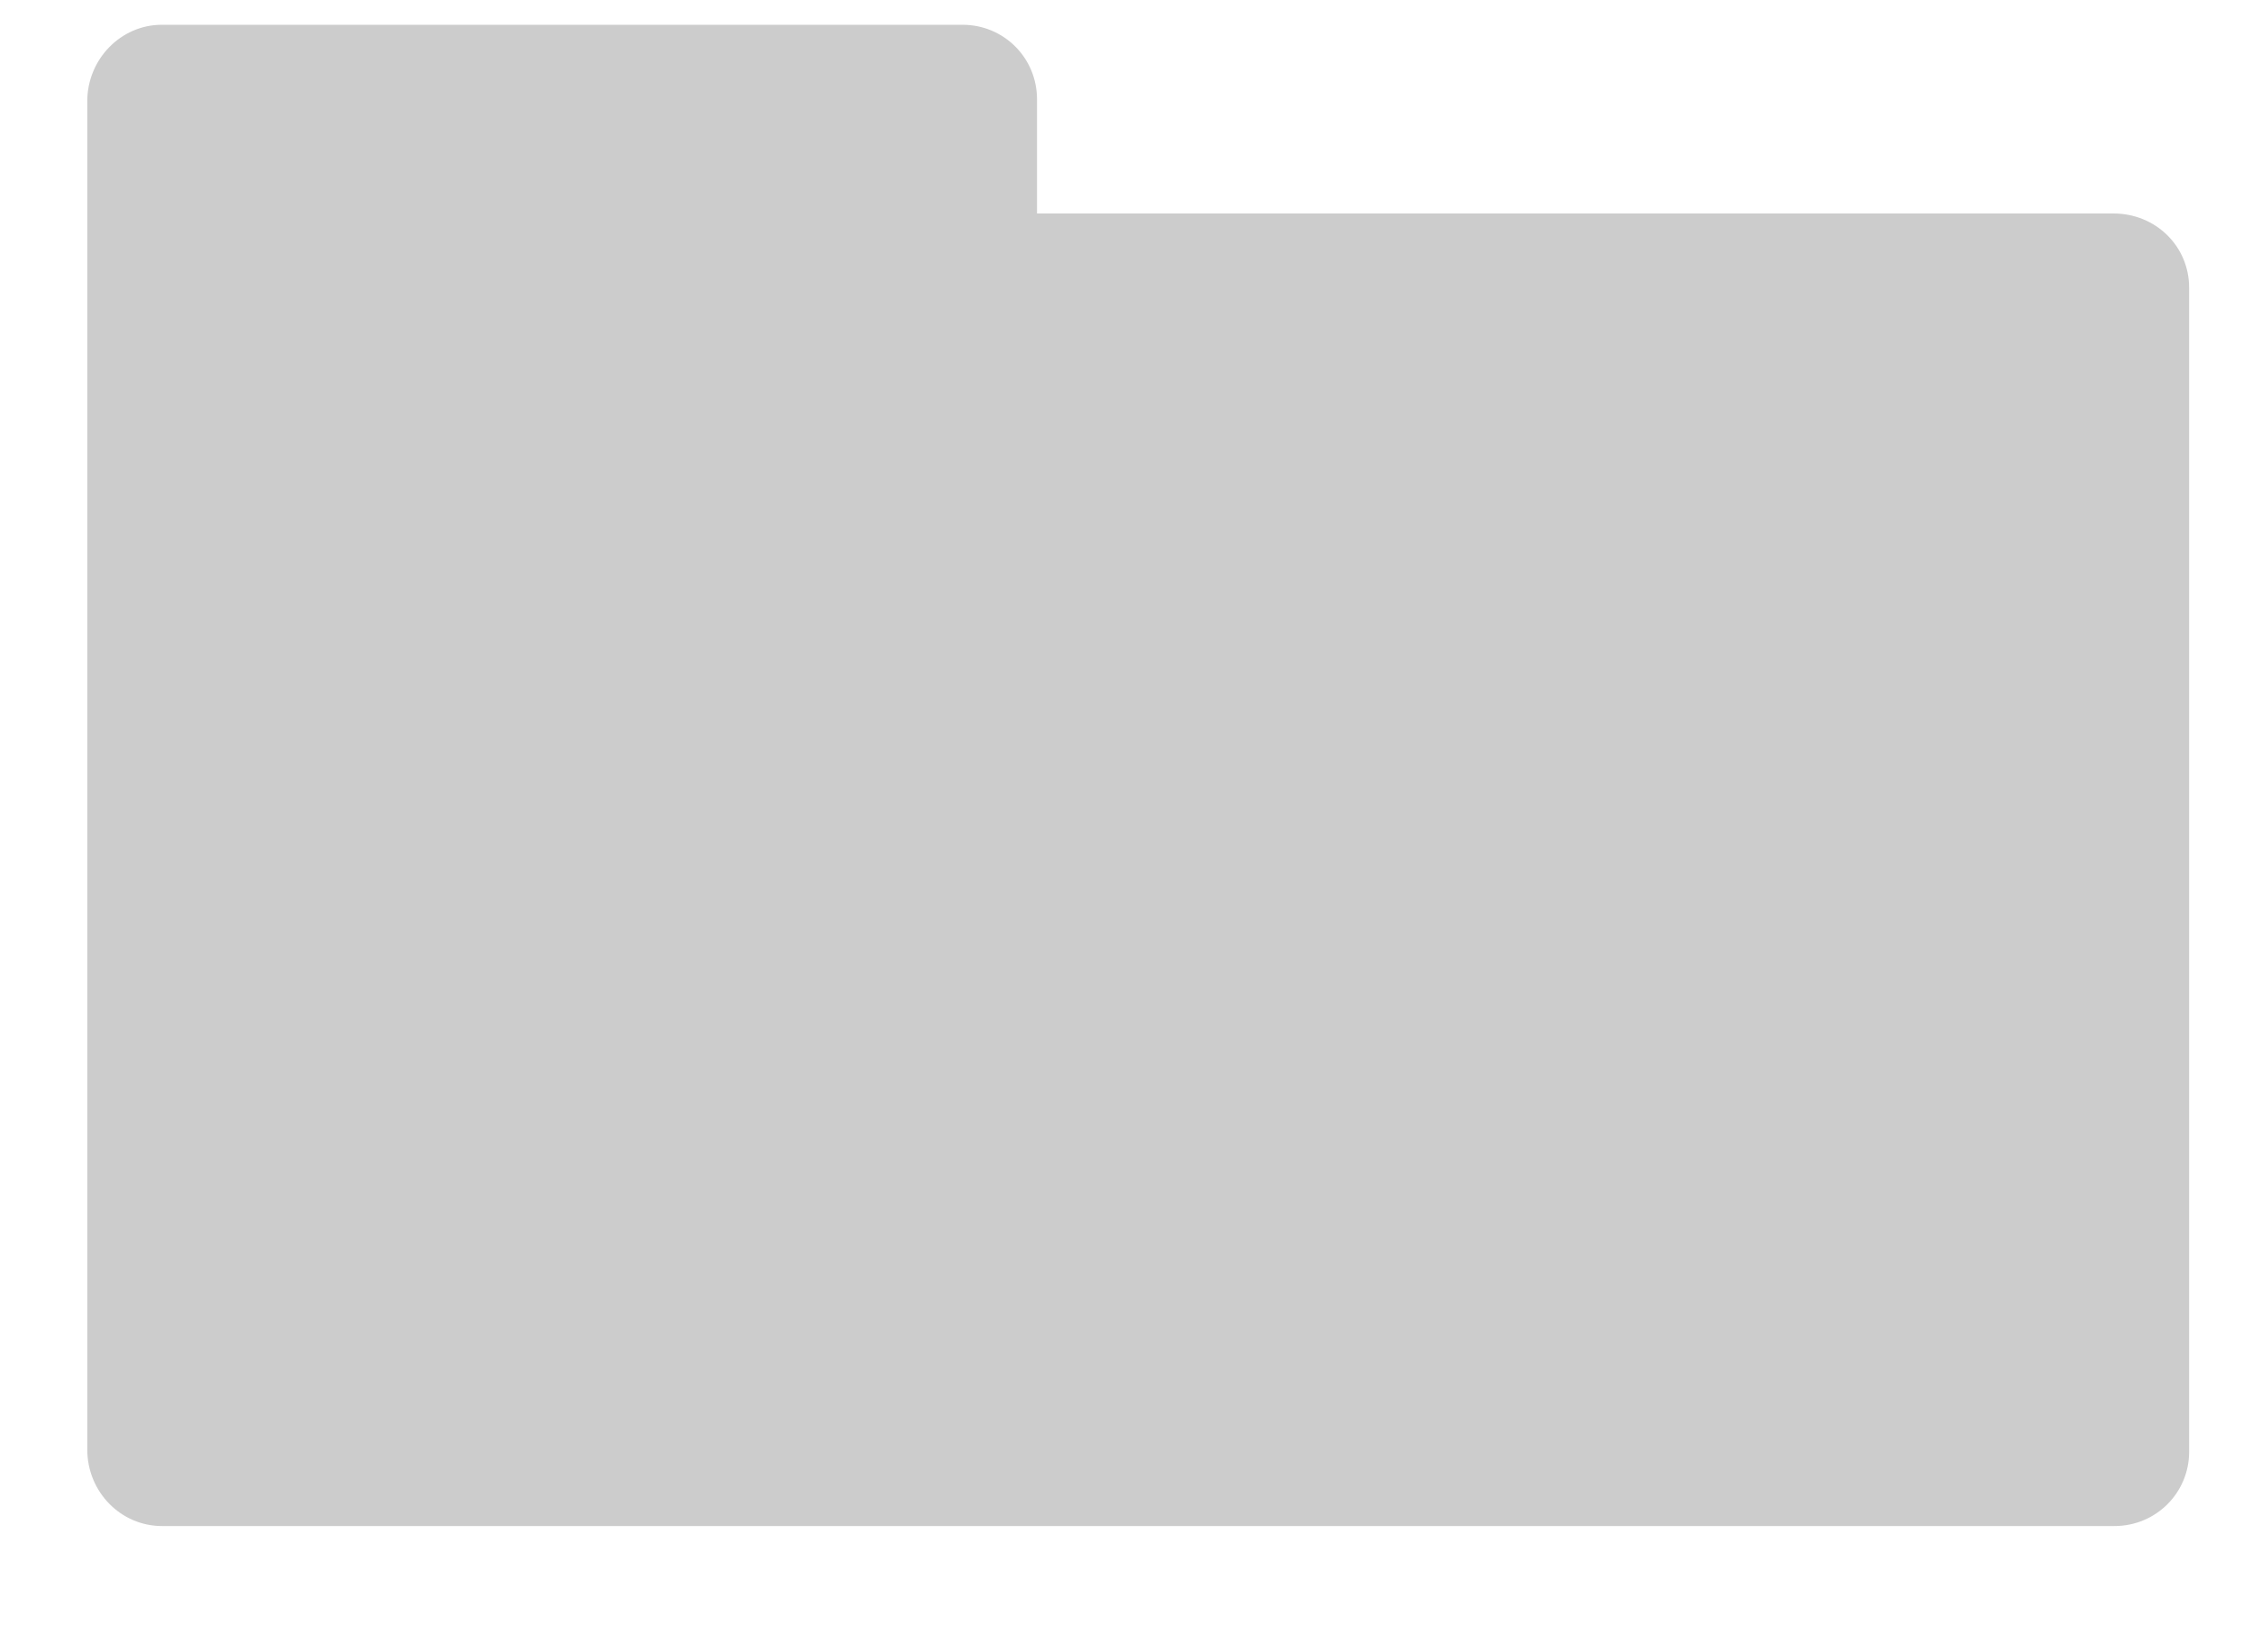
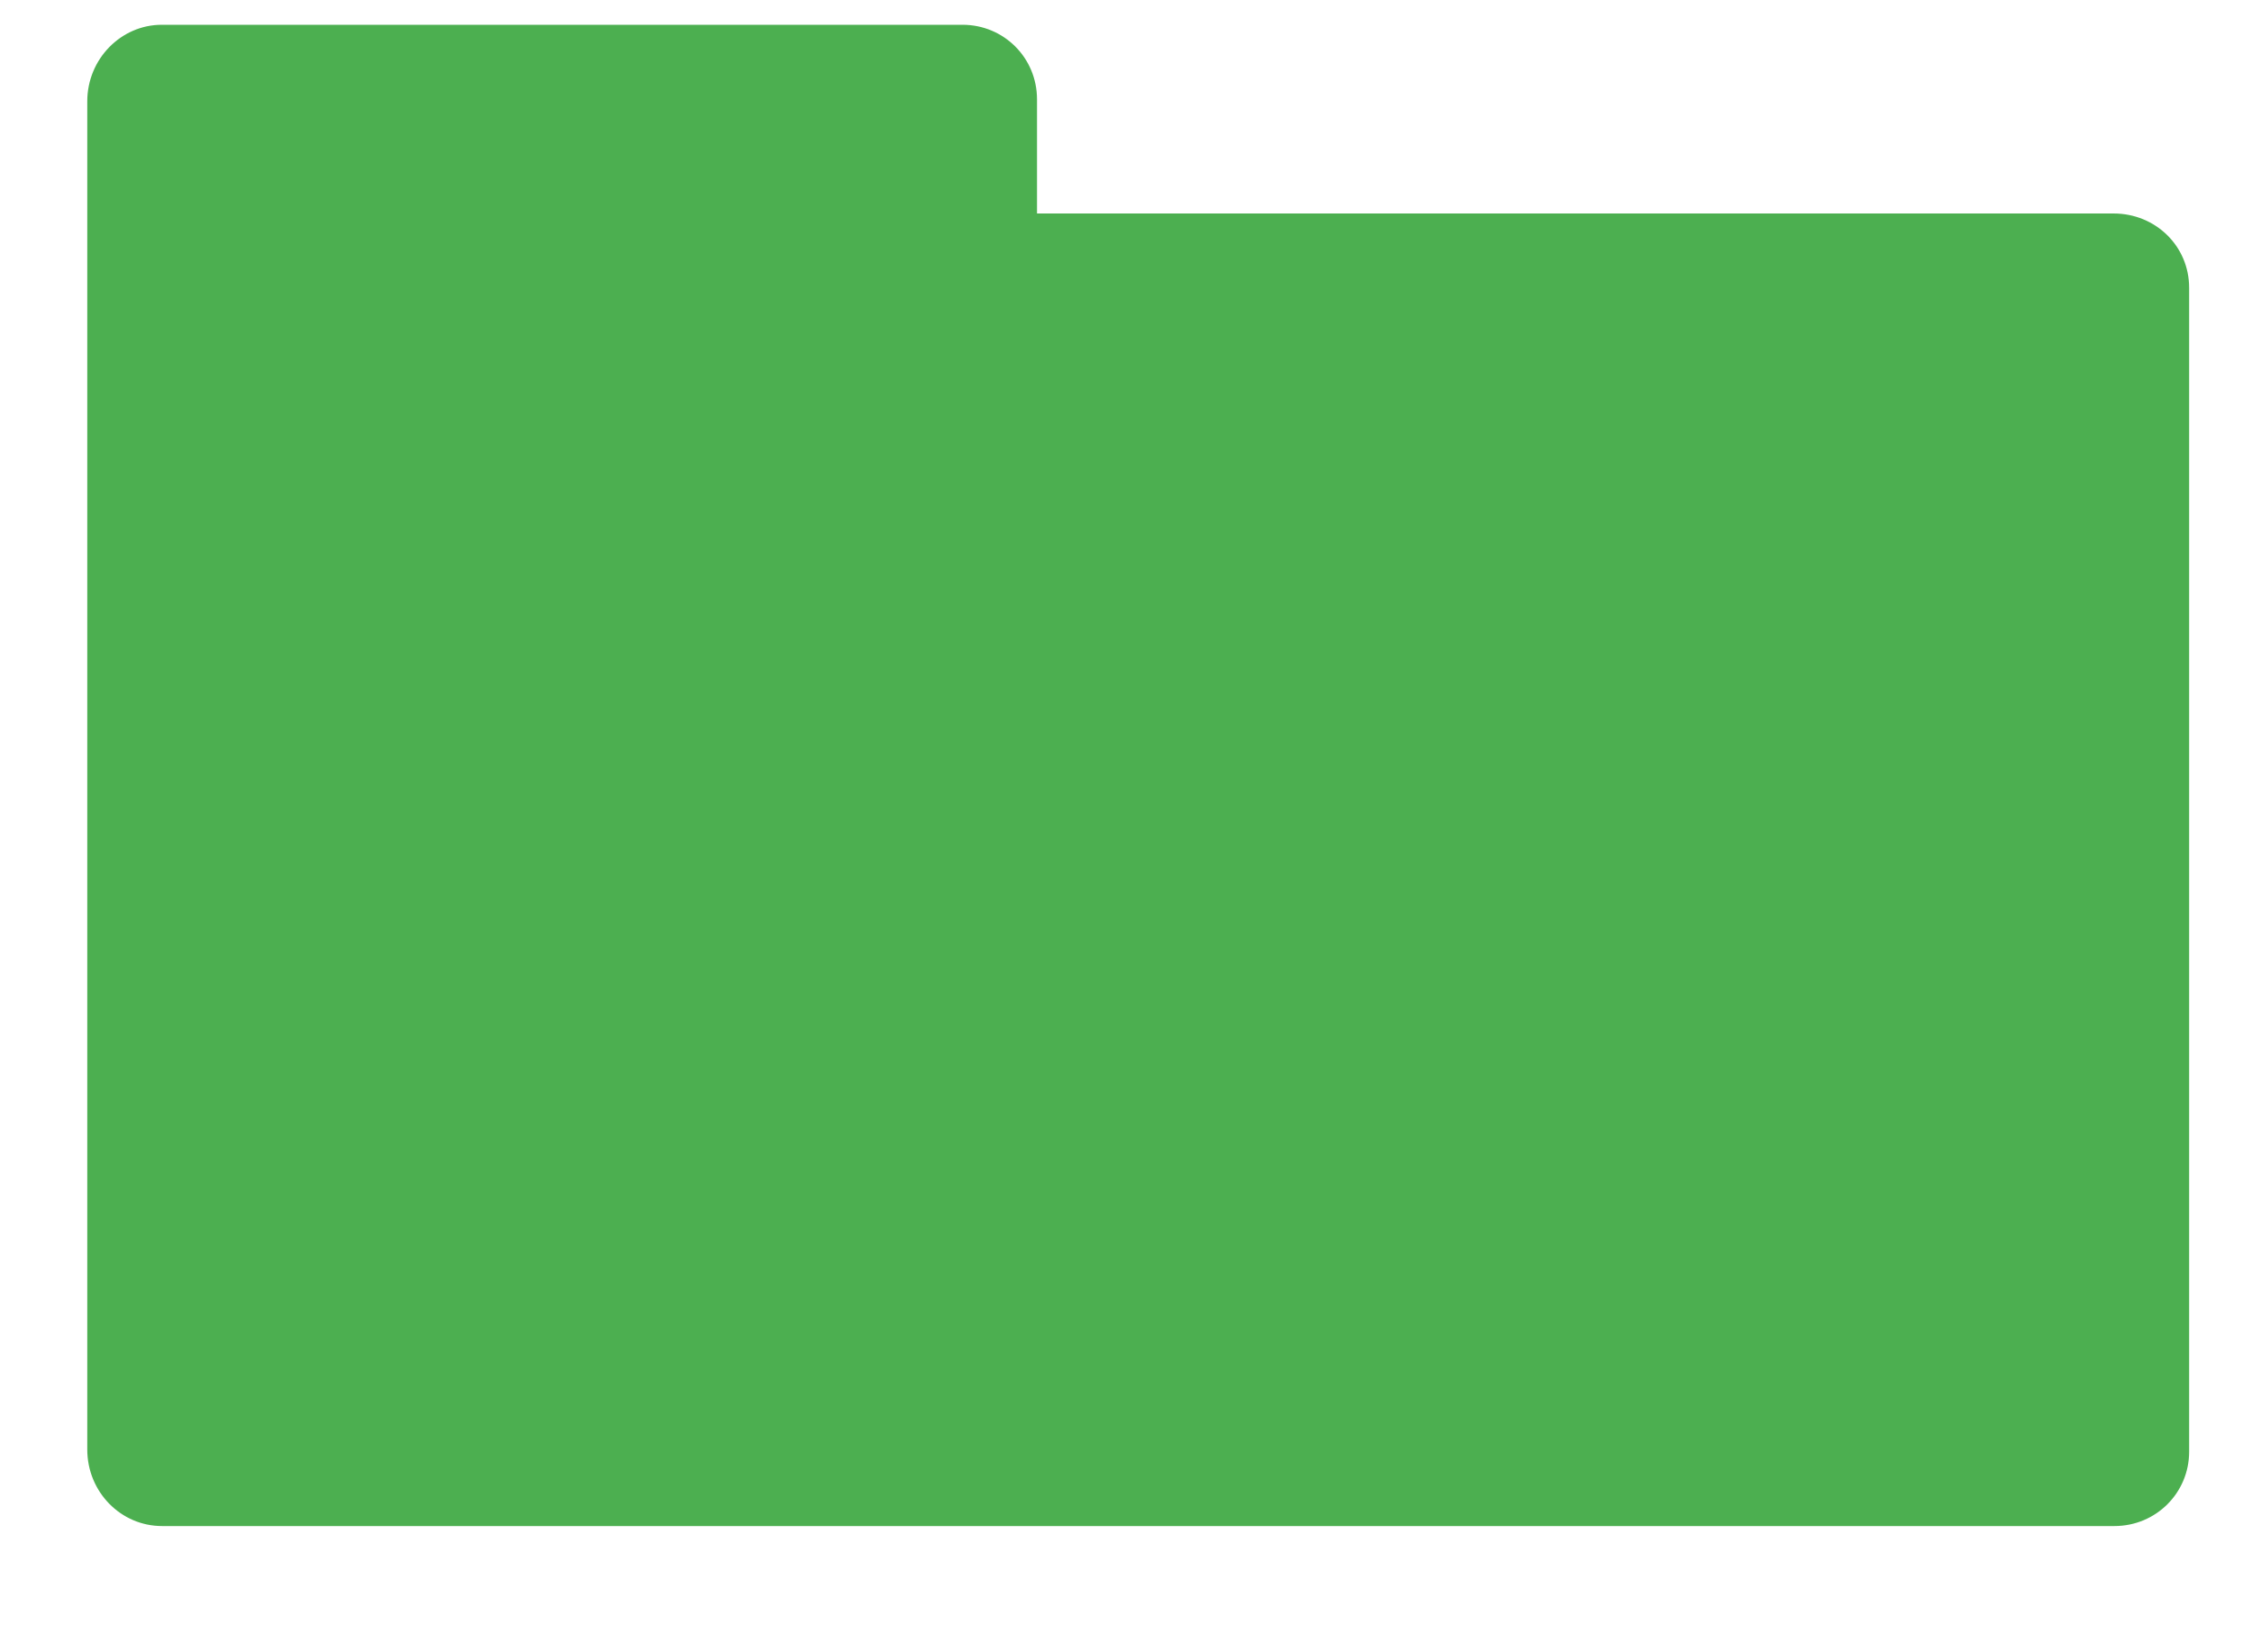
<svg xmlns="http://www.w3.org/2000/svg" width="15px" height="11px" viewBox="0 0 15 11" version="1.1">
  <g id="Symbols" stroke="none" stroke-width="1" fill="none" fill-rule="evenodd">
-     <g id="Tree-view-" transform="translate(-227, -339)" fill="#CCCCCC">
+     <g id="Tree-view-" transform="translate(-227, -339)" fill="#4CAF50">
      <g id="Tree-View-/-Collapse-Copy" transform="translate(186.0813, 332.6616)">
        <g id="Icons-/-System-/-Folder-/-Default" transform="translate(40, 3)">
          <g transform="translate(0.5, 0.503436)" id="folder">
            <path d="M1,3.51 C1,3.228 1.225,3 1.496,3 L6.83,3 C7.104,3 7.326,3.219 7.326,3.497 L7.326,4.257 L14.497,4.257 C14.775,4.257 15,4.473 15,4.752 L15,12.505 C15,12.778 14.78,13 14.502,13 L1.498,13 C1.223,13 1,12.772 1,12.49 L1,3.51 Z" />
          </g>
        </g>
      </g>
    </g>
  </g>
</svg>
